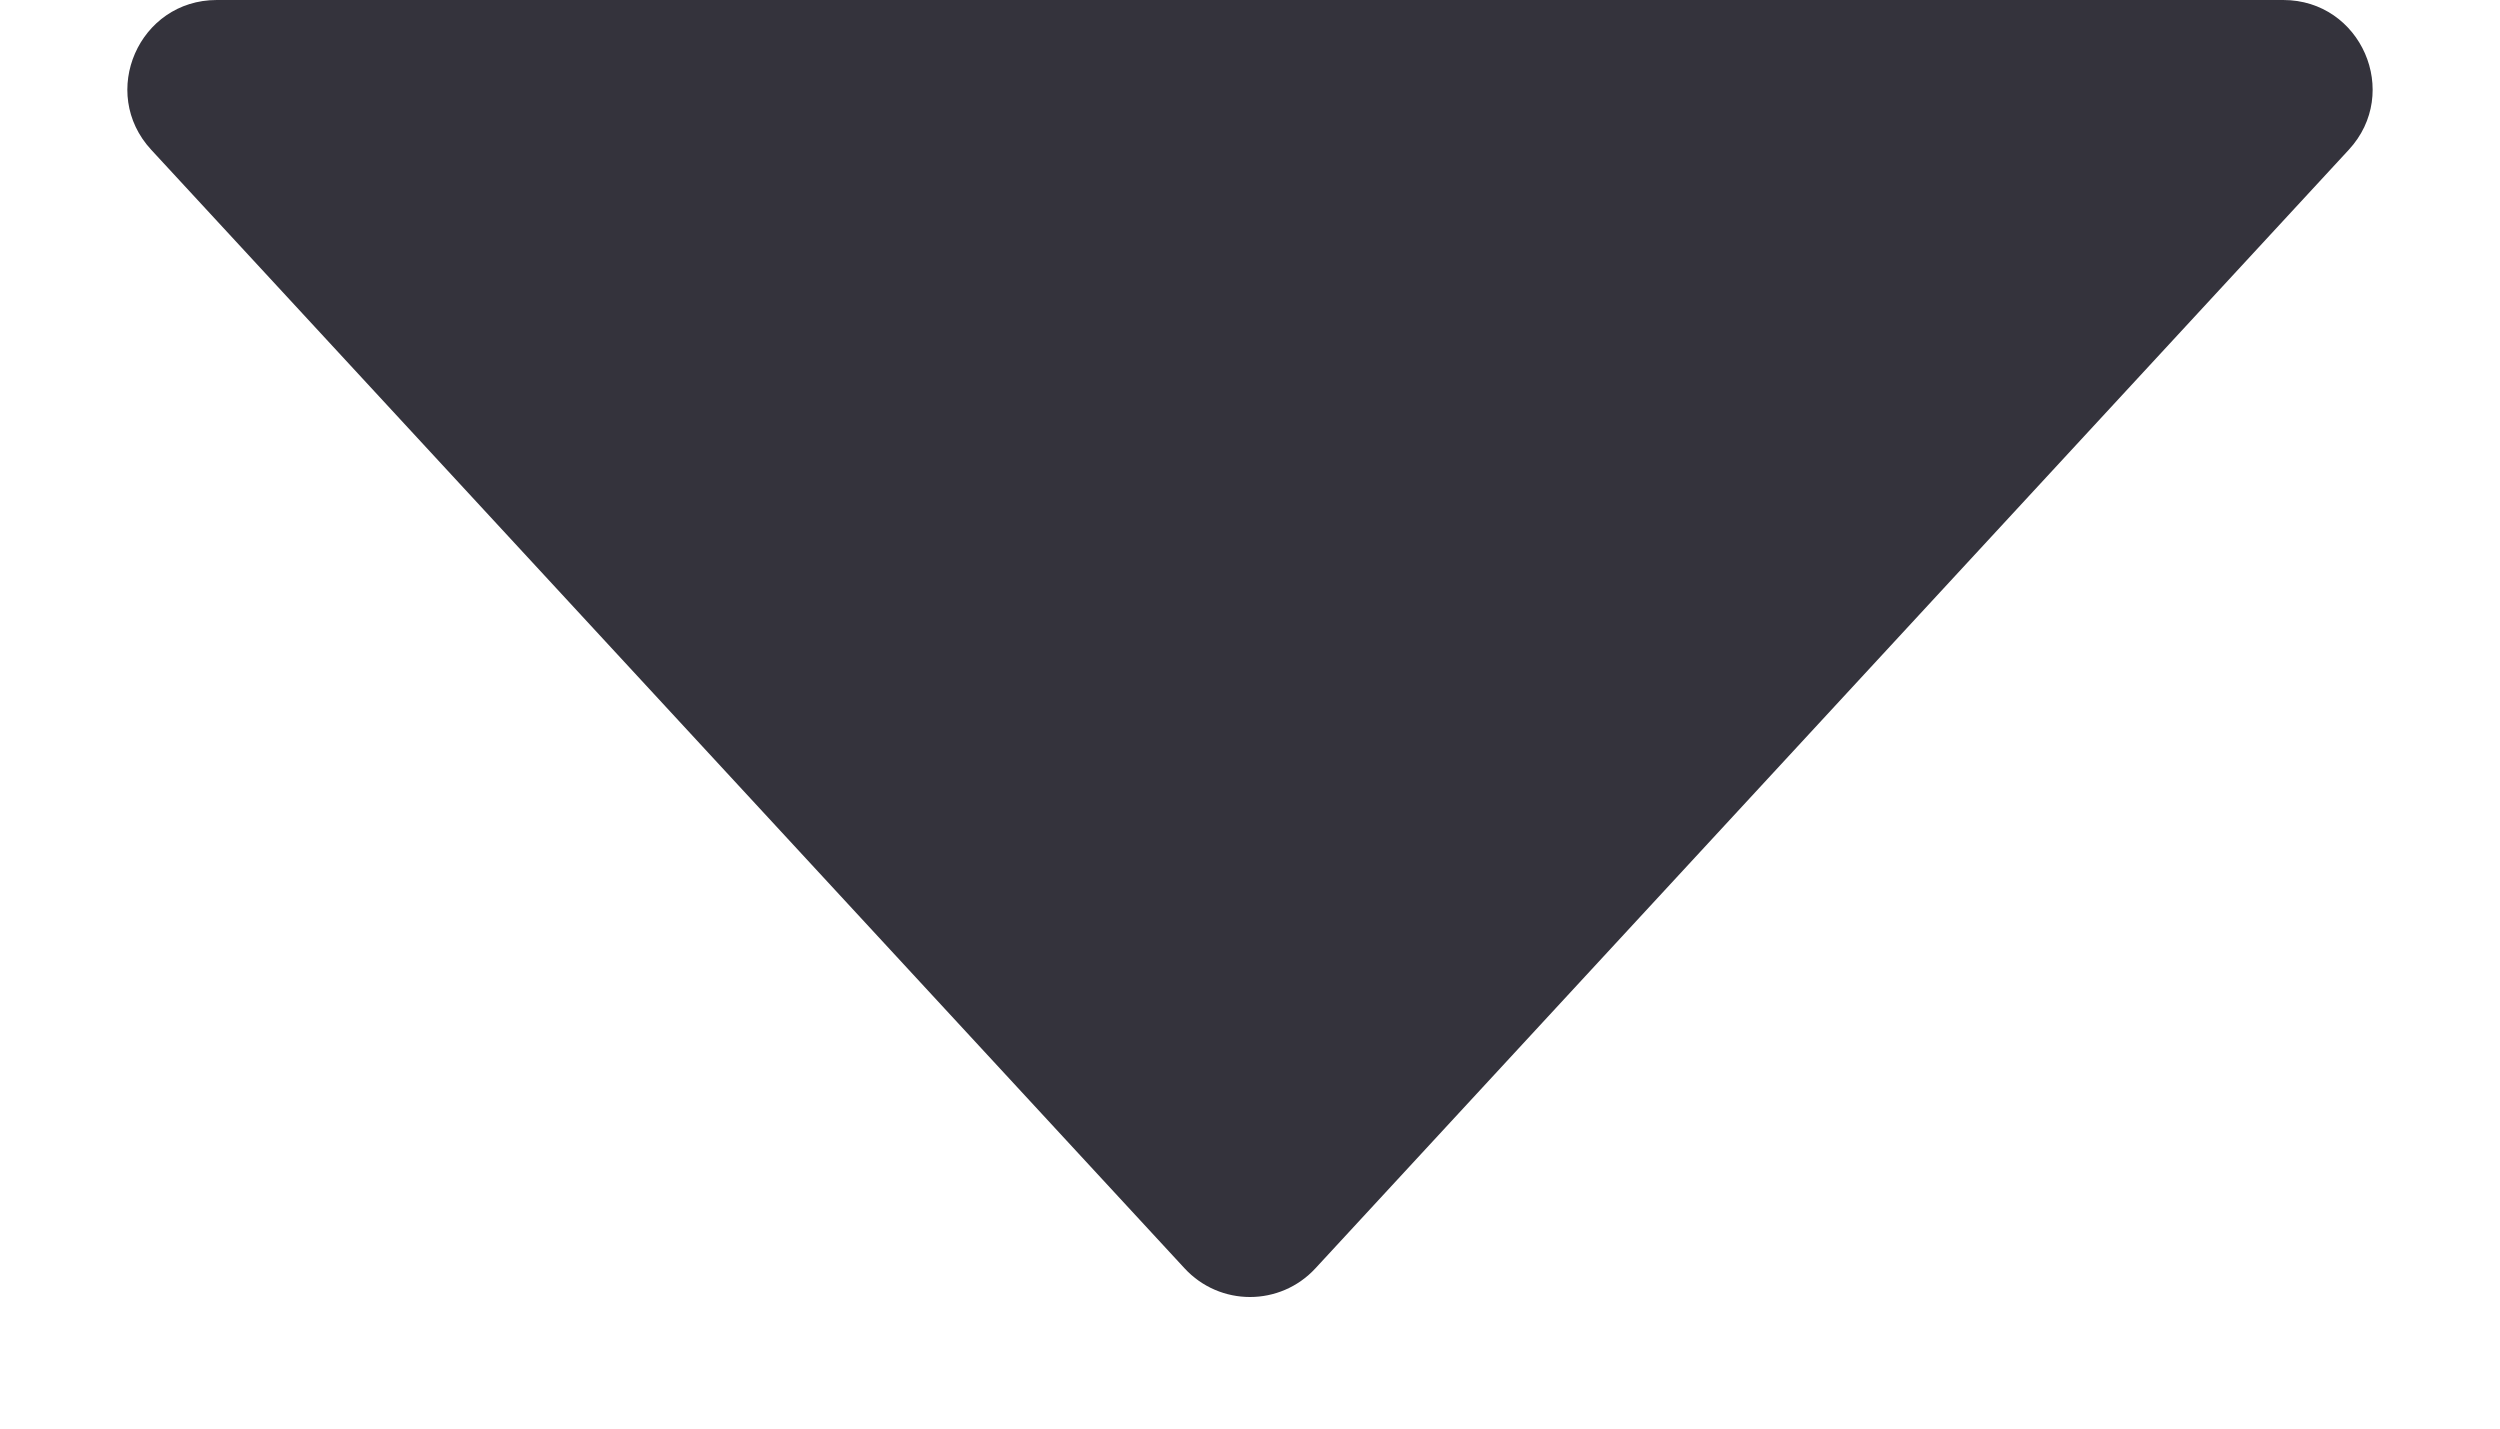
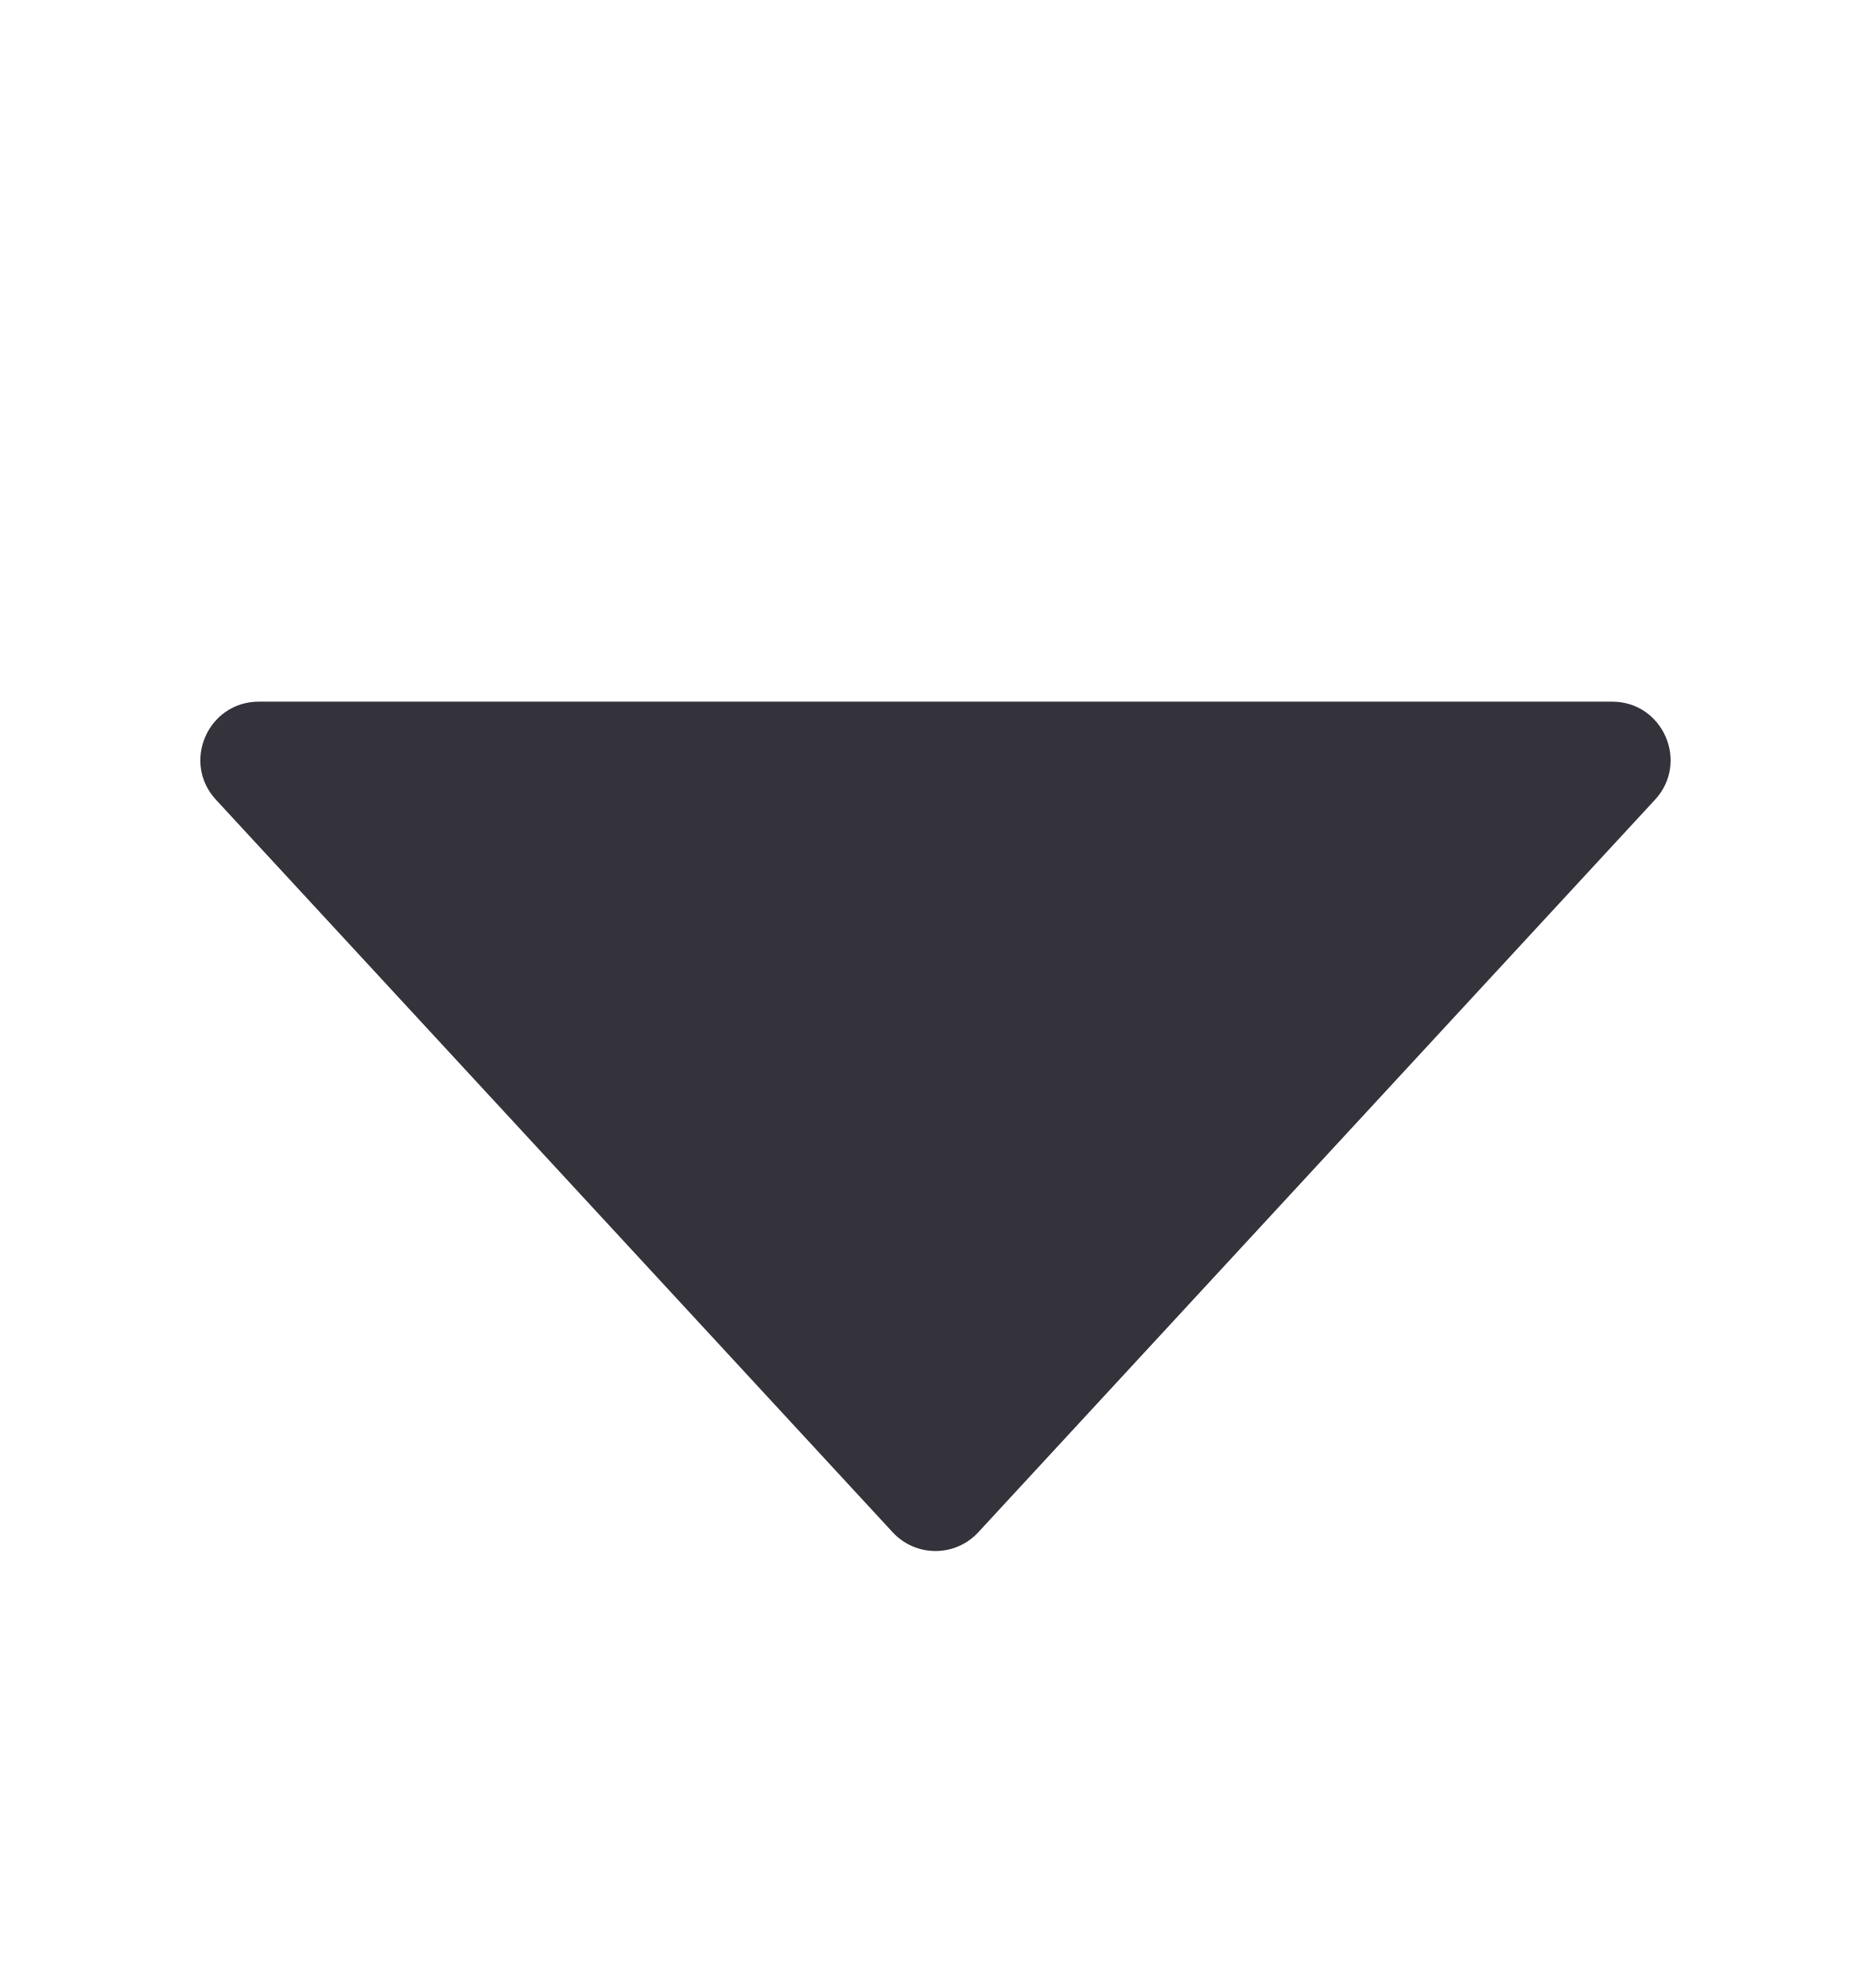
- <svg xmlns="http://www.w3.org/2000/svg" width="14" height="8" viewBox="0 0 14 8" fill="none">
-   <path d="M6.633 7.102C6.831 7.317 7.169 7.317 7.367 7.102L13.153 0.839C13.449 0.519 13.222 0 12.786 0H1.214C0.778 0 0.551 0.519 0.847 0.839L6.633 7.102Z" fill="#34333C" />
+ <svg xmlns="http://www.w3.org/2000/svg" width="16" height="17" viewBox="0 0 16 17" fill="none">
+   <path d="M7.633 13.102C7.831 13.317 8.169 13.317 8.367 13.102L14.153 6.839C14.449 6.519 14.222 6 13.786 6H2.214C1.778 6 1.551 6.519 1.847 6.839L7.633 13.102Z" fill="#34333C" />
</svg>
